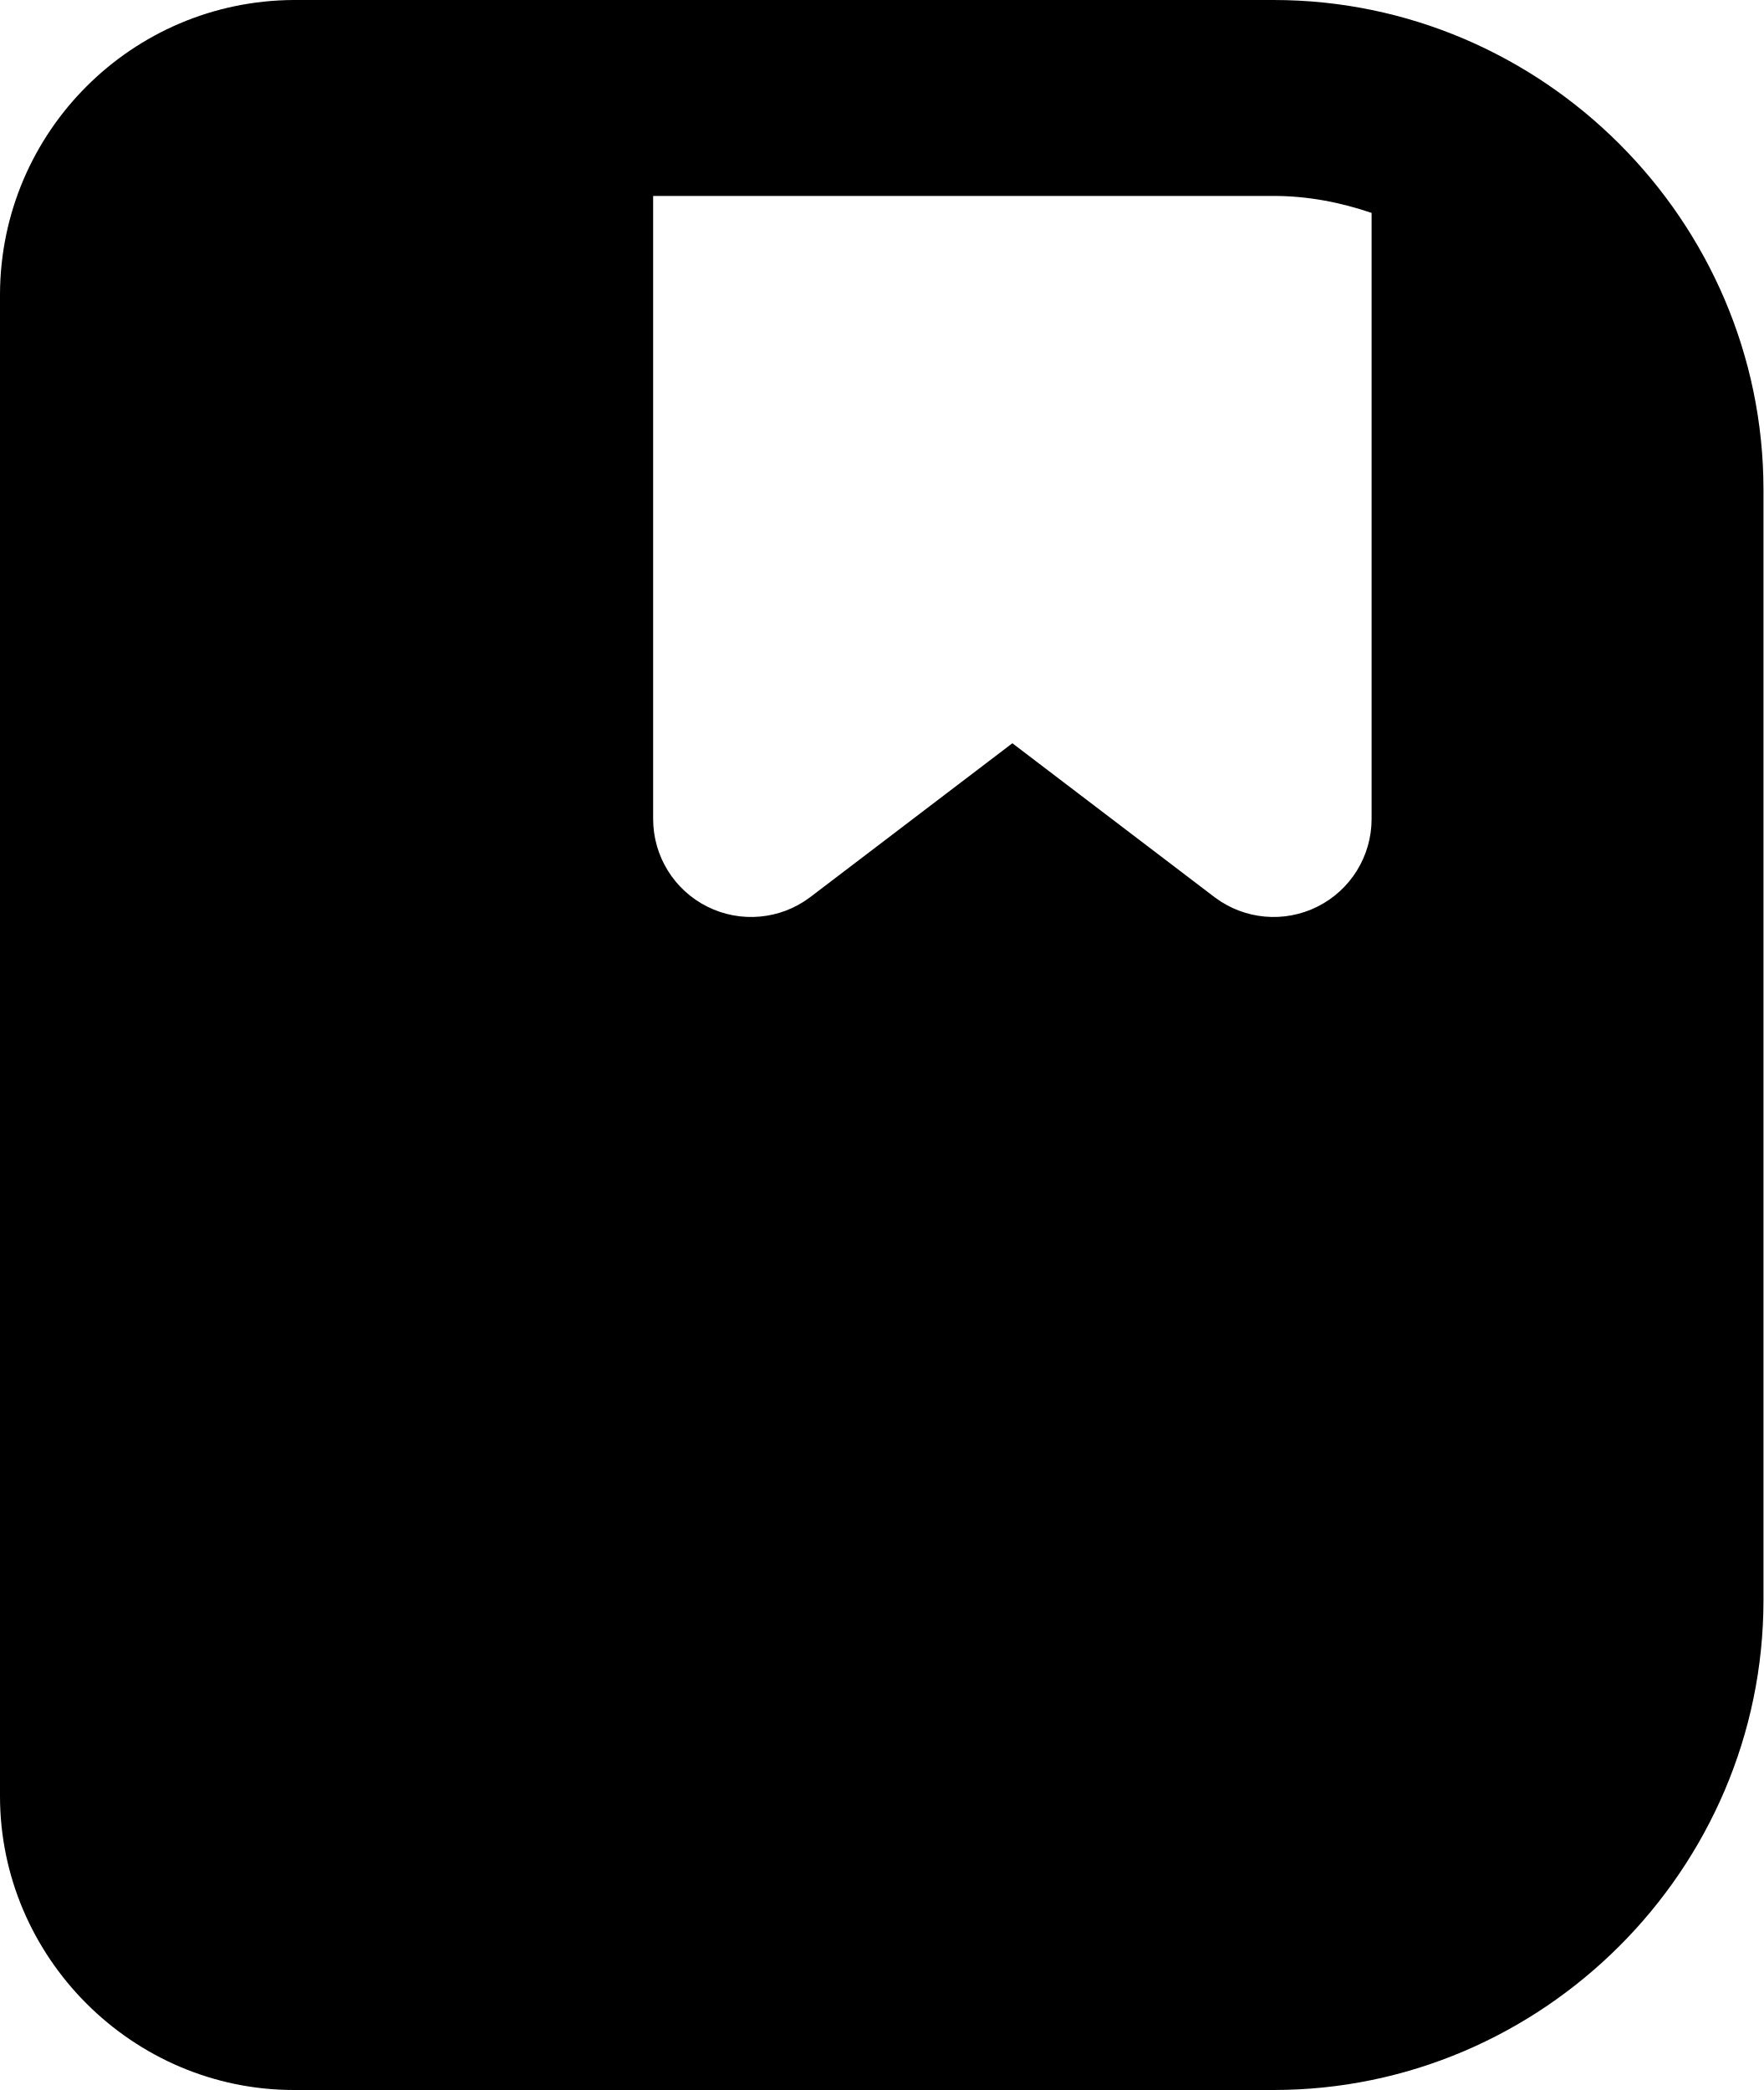
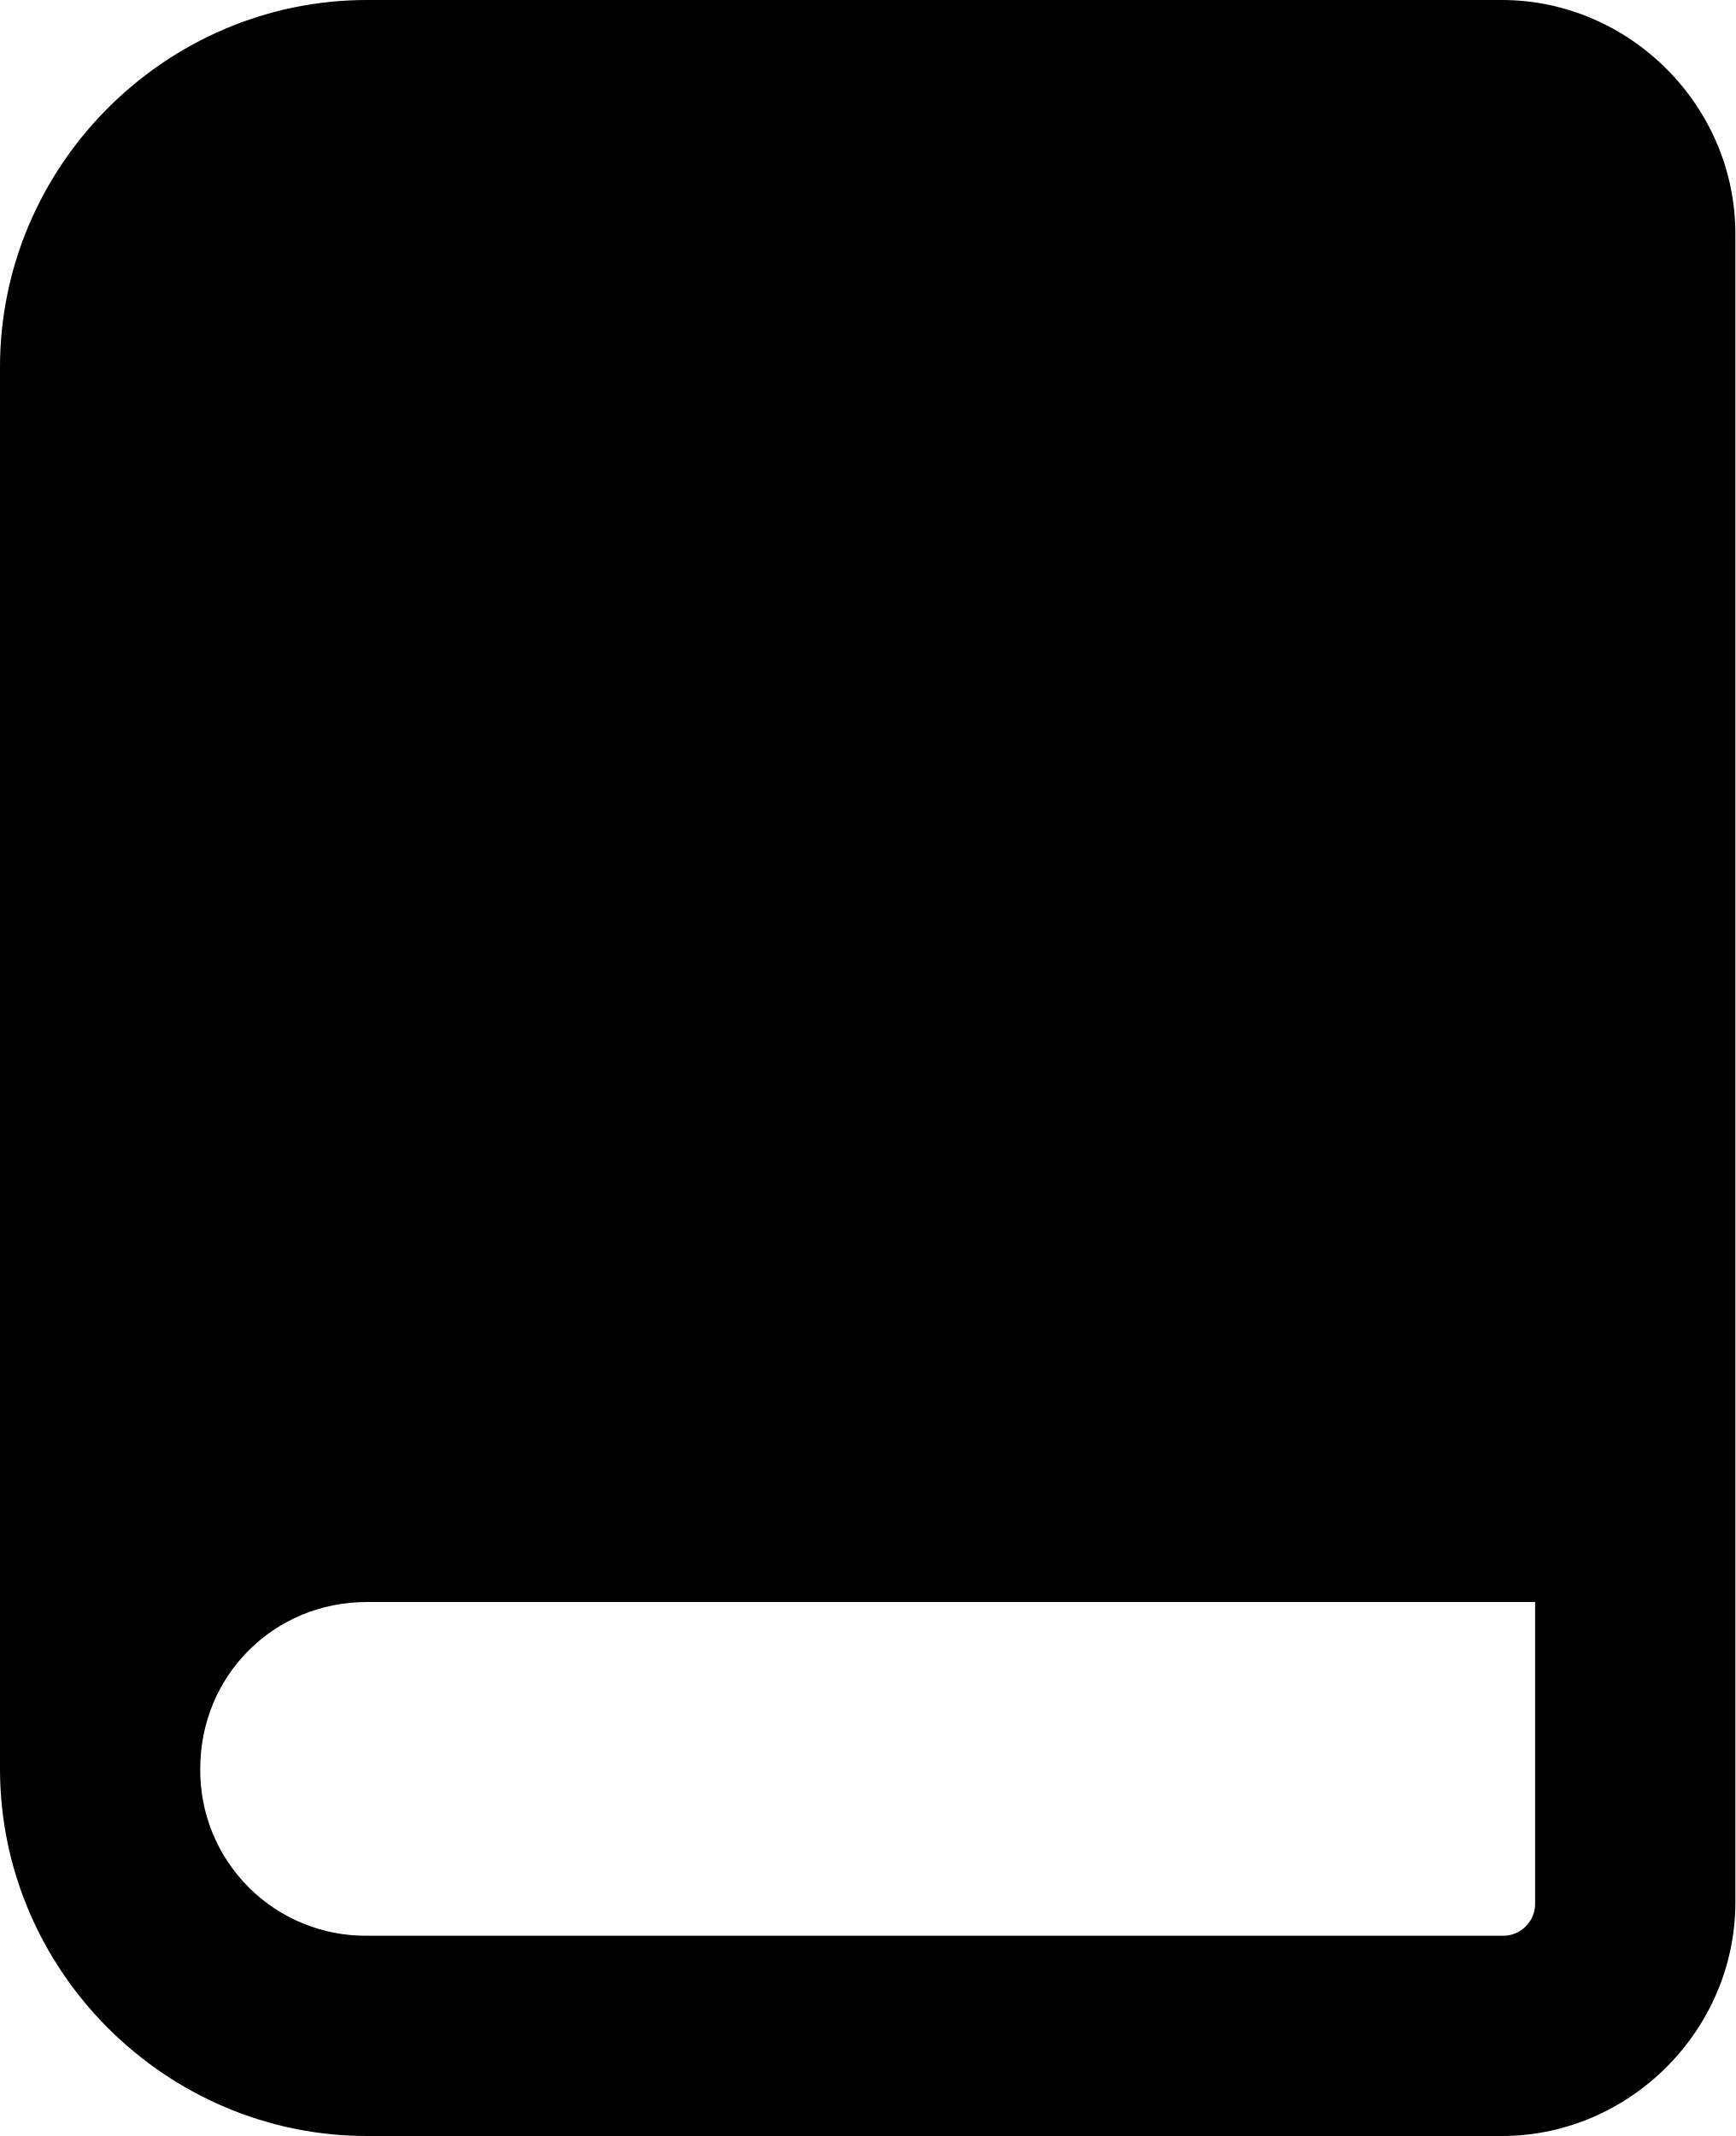
- <svg xmlns="http://www.w3.org/2000/svg" viewBox="0 0 27 32">
-   <path d="M4.5 0A4.52 4.52 0 0 0 0 4.5v23C0 29.97 2.03 32 4.5 32h15c4.12 0 7.5-3.38 7.5-7.5v-17C27 3.38 23.62 0 19.5 0h-15zM10 3h9.5c.53 0 1.03.1 1.5.26v9.28a1.5 1.5 0 0 1-2.4 1.2l-3.1-2.36-3.1 2.36a1.5 1.5 0 0 1-2.4-1.2V3z" />
+ <svg xmlns="http://www.w3.org/2000/svg" viewBox="0 0 26 32">
+   <path d="M5.5 0C2.48 0 0 2.48 0 5.5v21C0 29.52 2.48 32 5.5 32h17c1.915 0 3.5-1.585 3.5-3.5v-25C26 1.585 24.415 0 22.5 0Zm0 24H23v4.5a.48.48 0 0 1-.5.5h-17A2.478 2.478 0 0 1 3 26.5C3 25.102 4.101 24 5.5 24Z" />
</svg>
